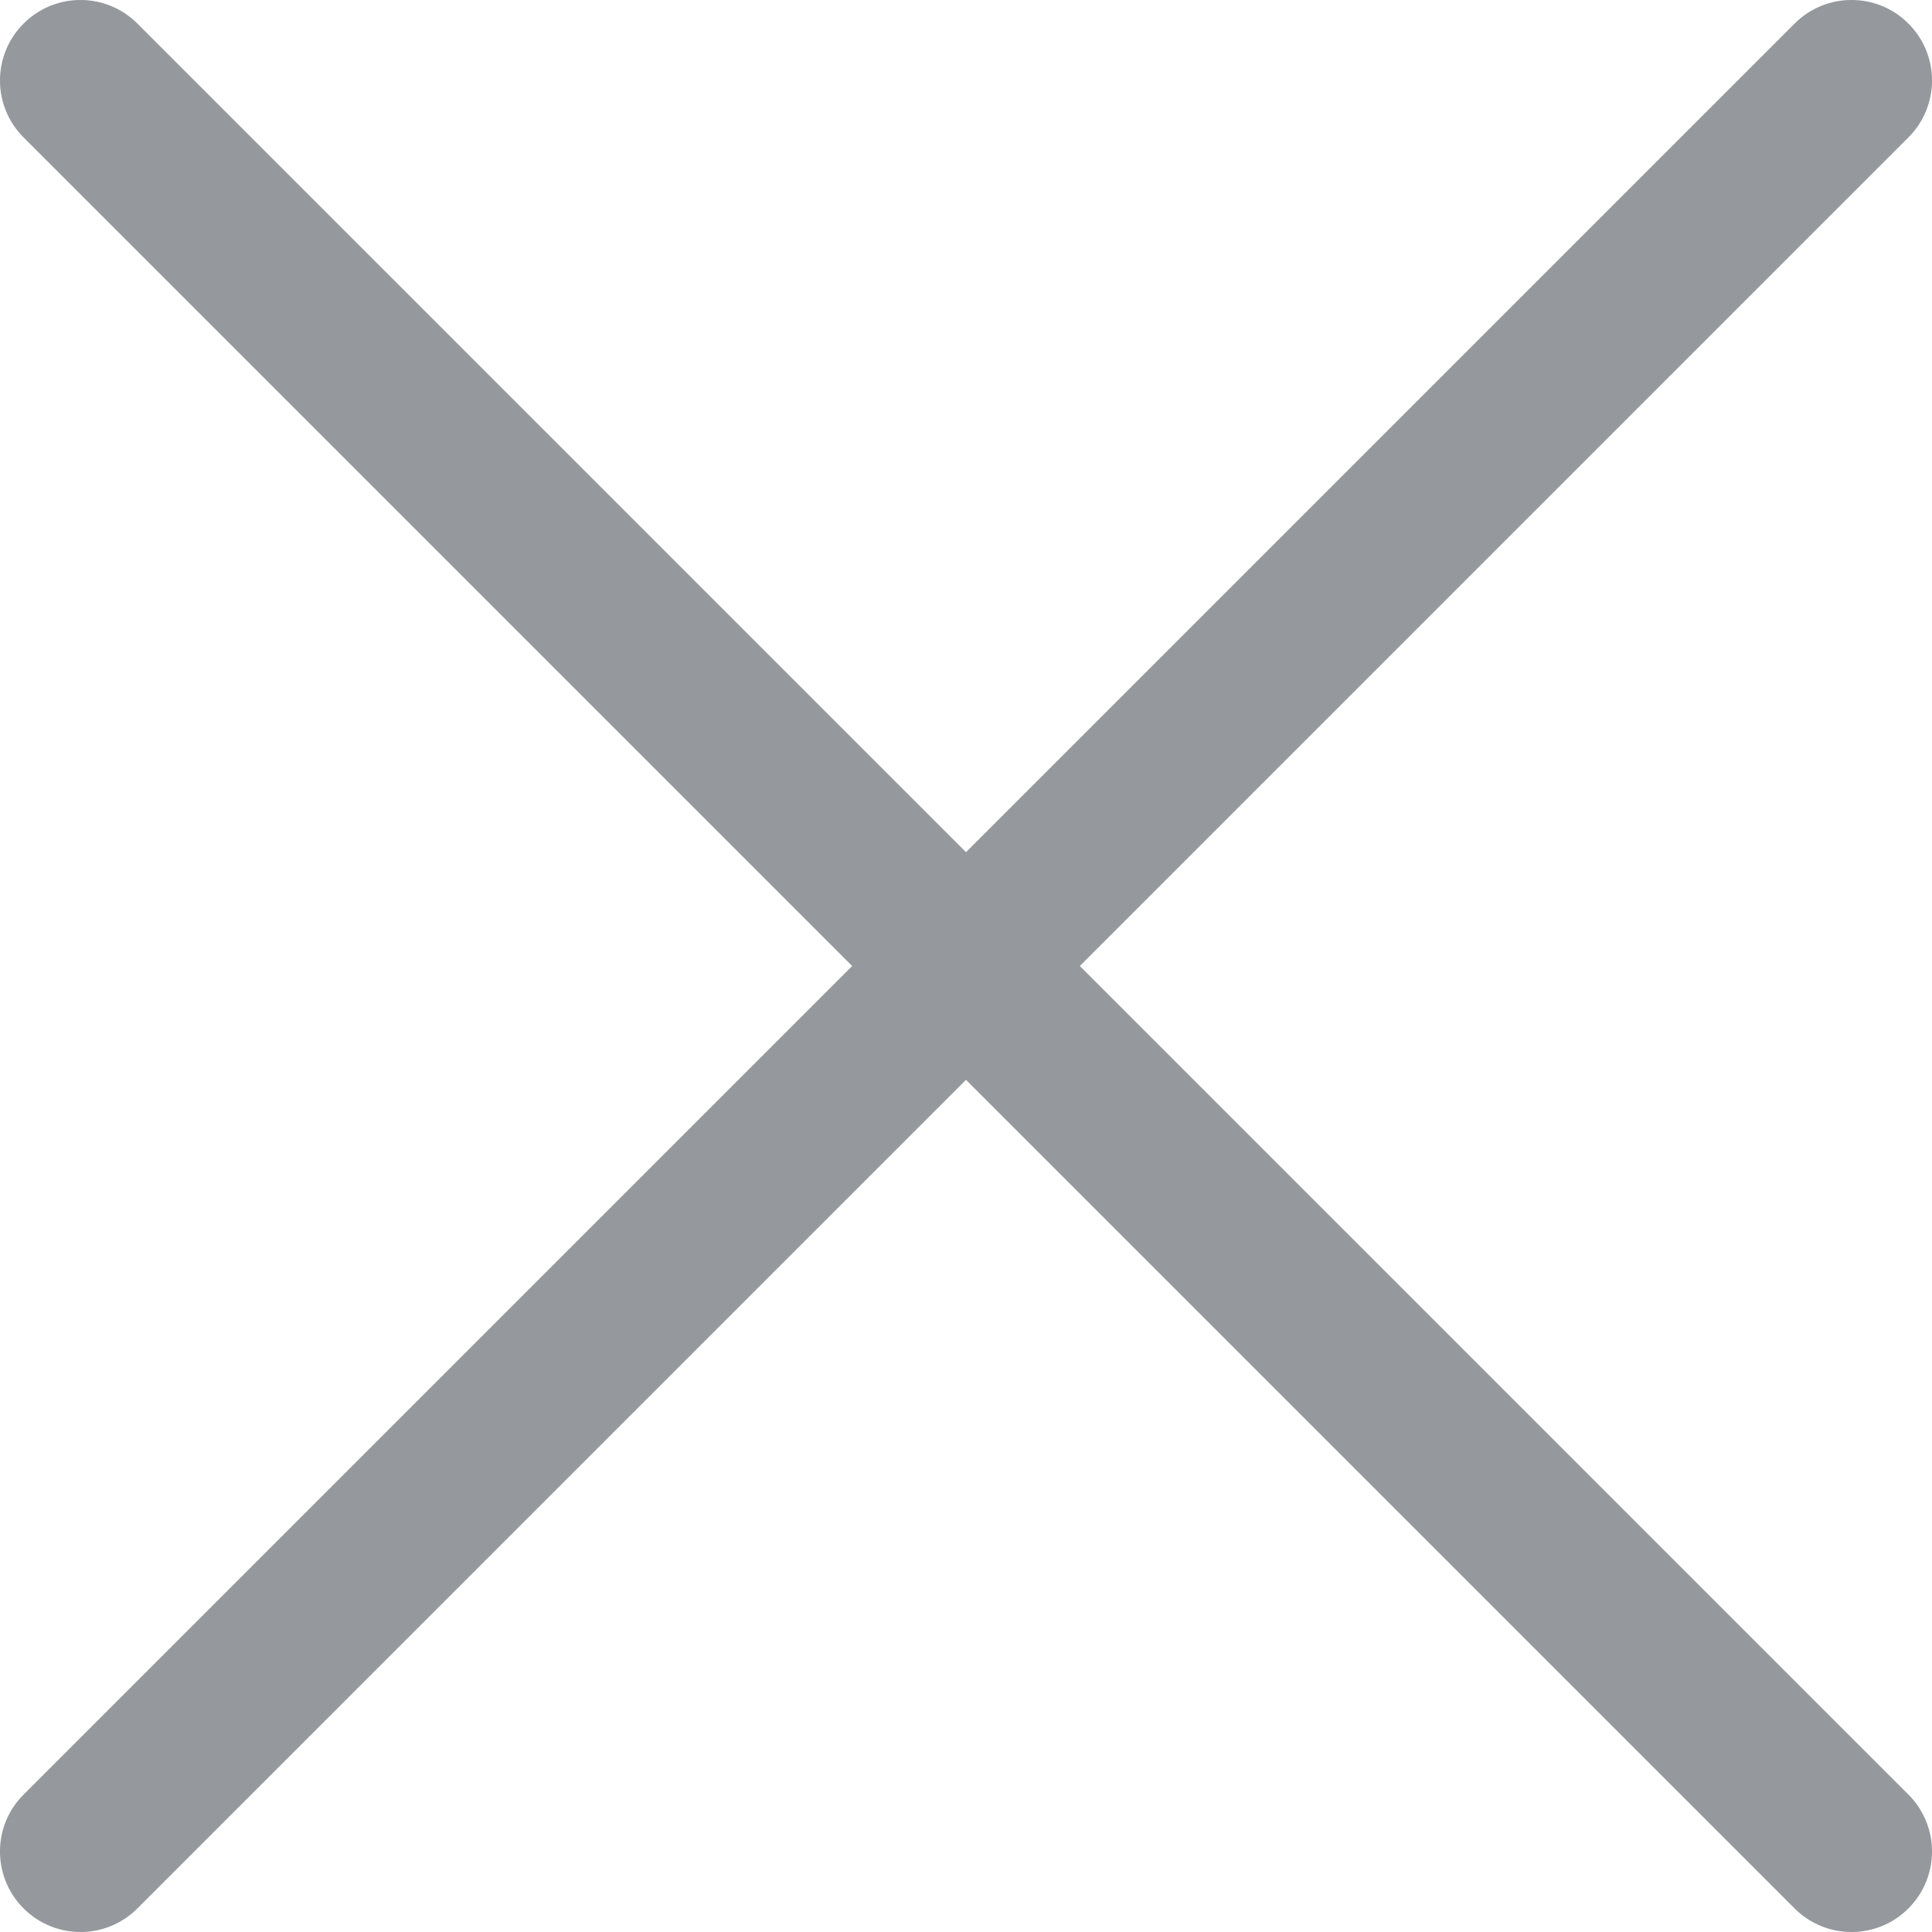
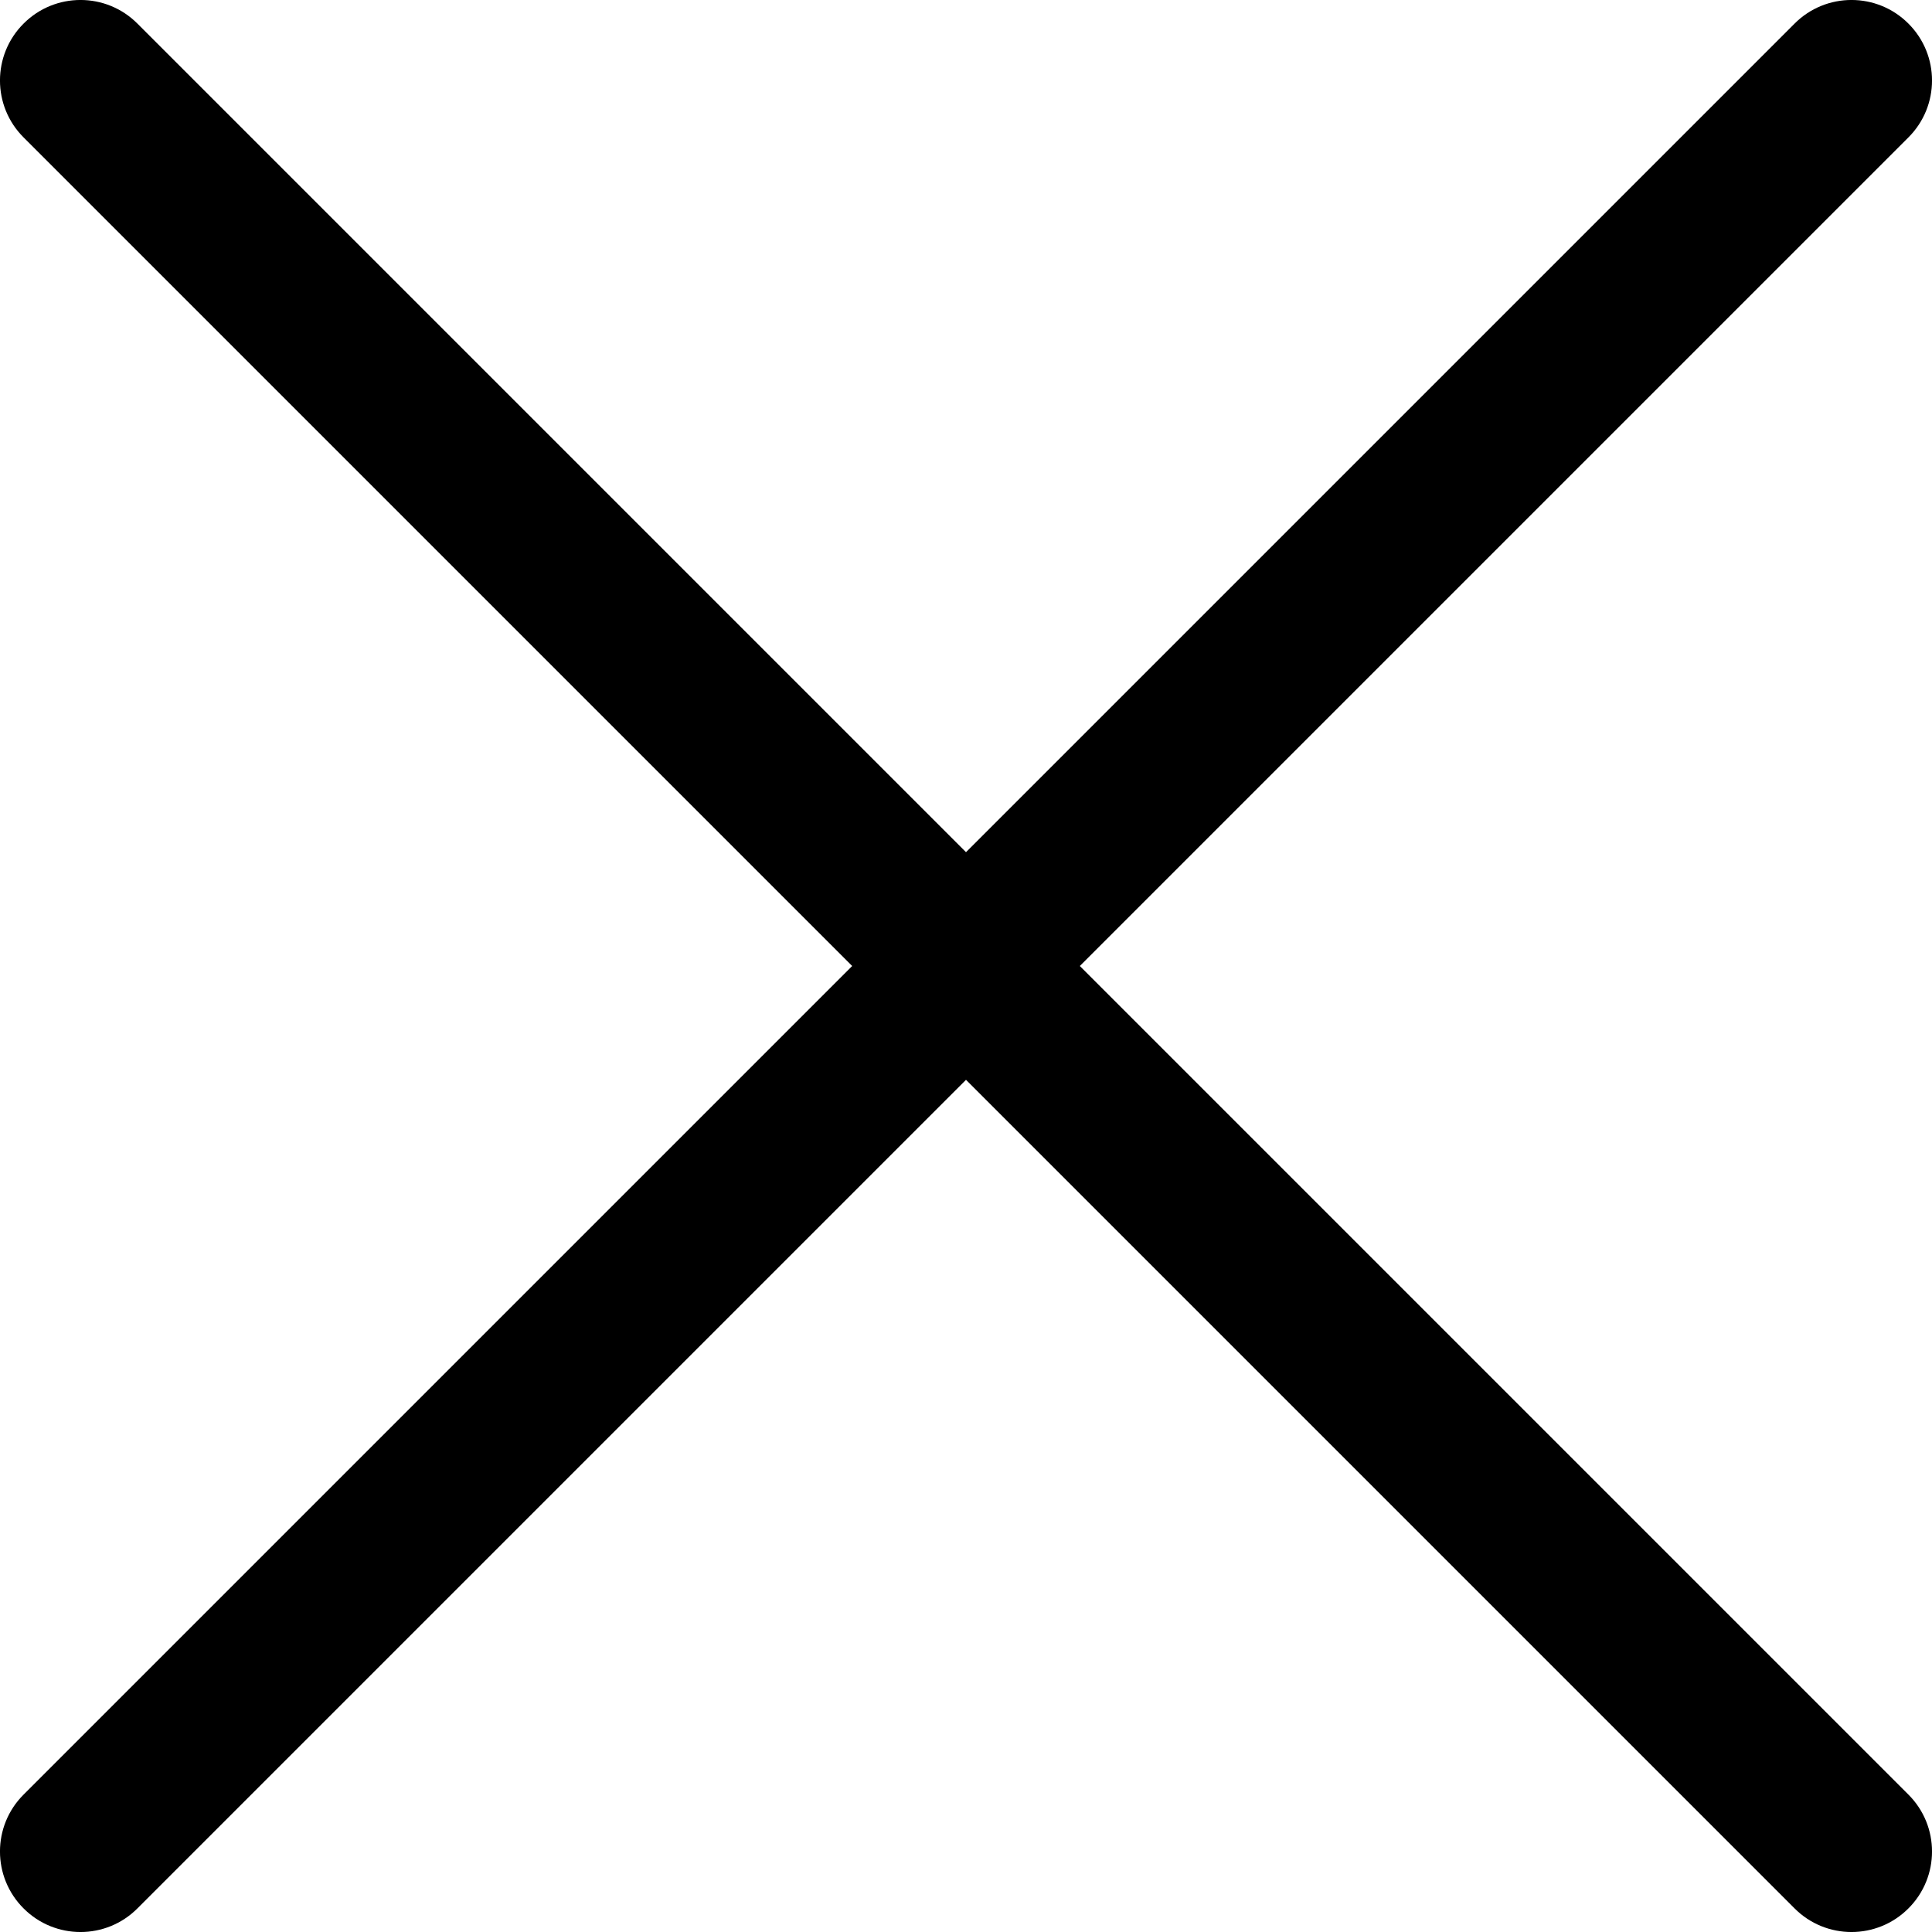
<svg xmlns="http://www.w3.org/2000/svg" width="24" height="24" viewBox="0 0 24 24">
-   <path fill="#95999D" fill-rule="evenodd" d="M106.586,44 L96.293,33.707 C95.902,33.317 95.902,32.683 96.293,32.293 C96.683,31.902 97.317,31.902 97.707,32.293 L108,42.586 L118.293,32.293 C118.683,31.902 119.317,31.902 119.707,32.293 C120.098,32.683 120.098,33.317 119.707,33.707 L109.414,44 L119.707,54.293 C120.098,54.683 120.098,55.317 119.707,55.707 C119.317,56.098 118.683,56.098 118.293,55.707 L108,45.414 L97.707,55.707 C97.317,56.098 96.683,56.098 96.293,55.707 C95.902,55.317 95.902,54.683 96.293,54.293 L106.586,44 Z" transform="translate(-96 -32)" />
+   <path fill-rule="evenodd" d="M106.586,44 L96.293,33.707 C95.902,33.317 95.902,32.683 96.293,32.293 C96.683,31.902 97.317,31.902 97.707,32.293 L108,42.586 L118.293,32.293 C118.683,31.902 119.317,31.902 119.707,32.293 C120.098,32.683 120.098,33.317 119.707,33.707 L109.414,44 L119.707,54.293 C120.098,54.683 120.098,55.317 119.707,55.707 C119.317,56.098 118.683,56.098 118.293,55.707 L108,45.414 L97.707,55.707 C97.317,56.098 96.683,56.098 96.293,55.707 C95.902,55.317 95.902,54.683 96.293,54.293 L106.586,44 Z" transform="translate(-96 -32)" />
</svg>
